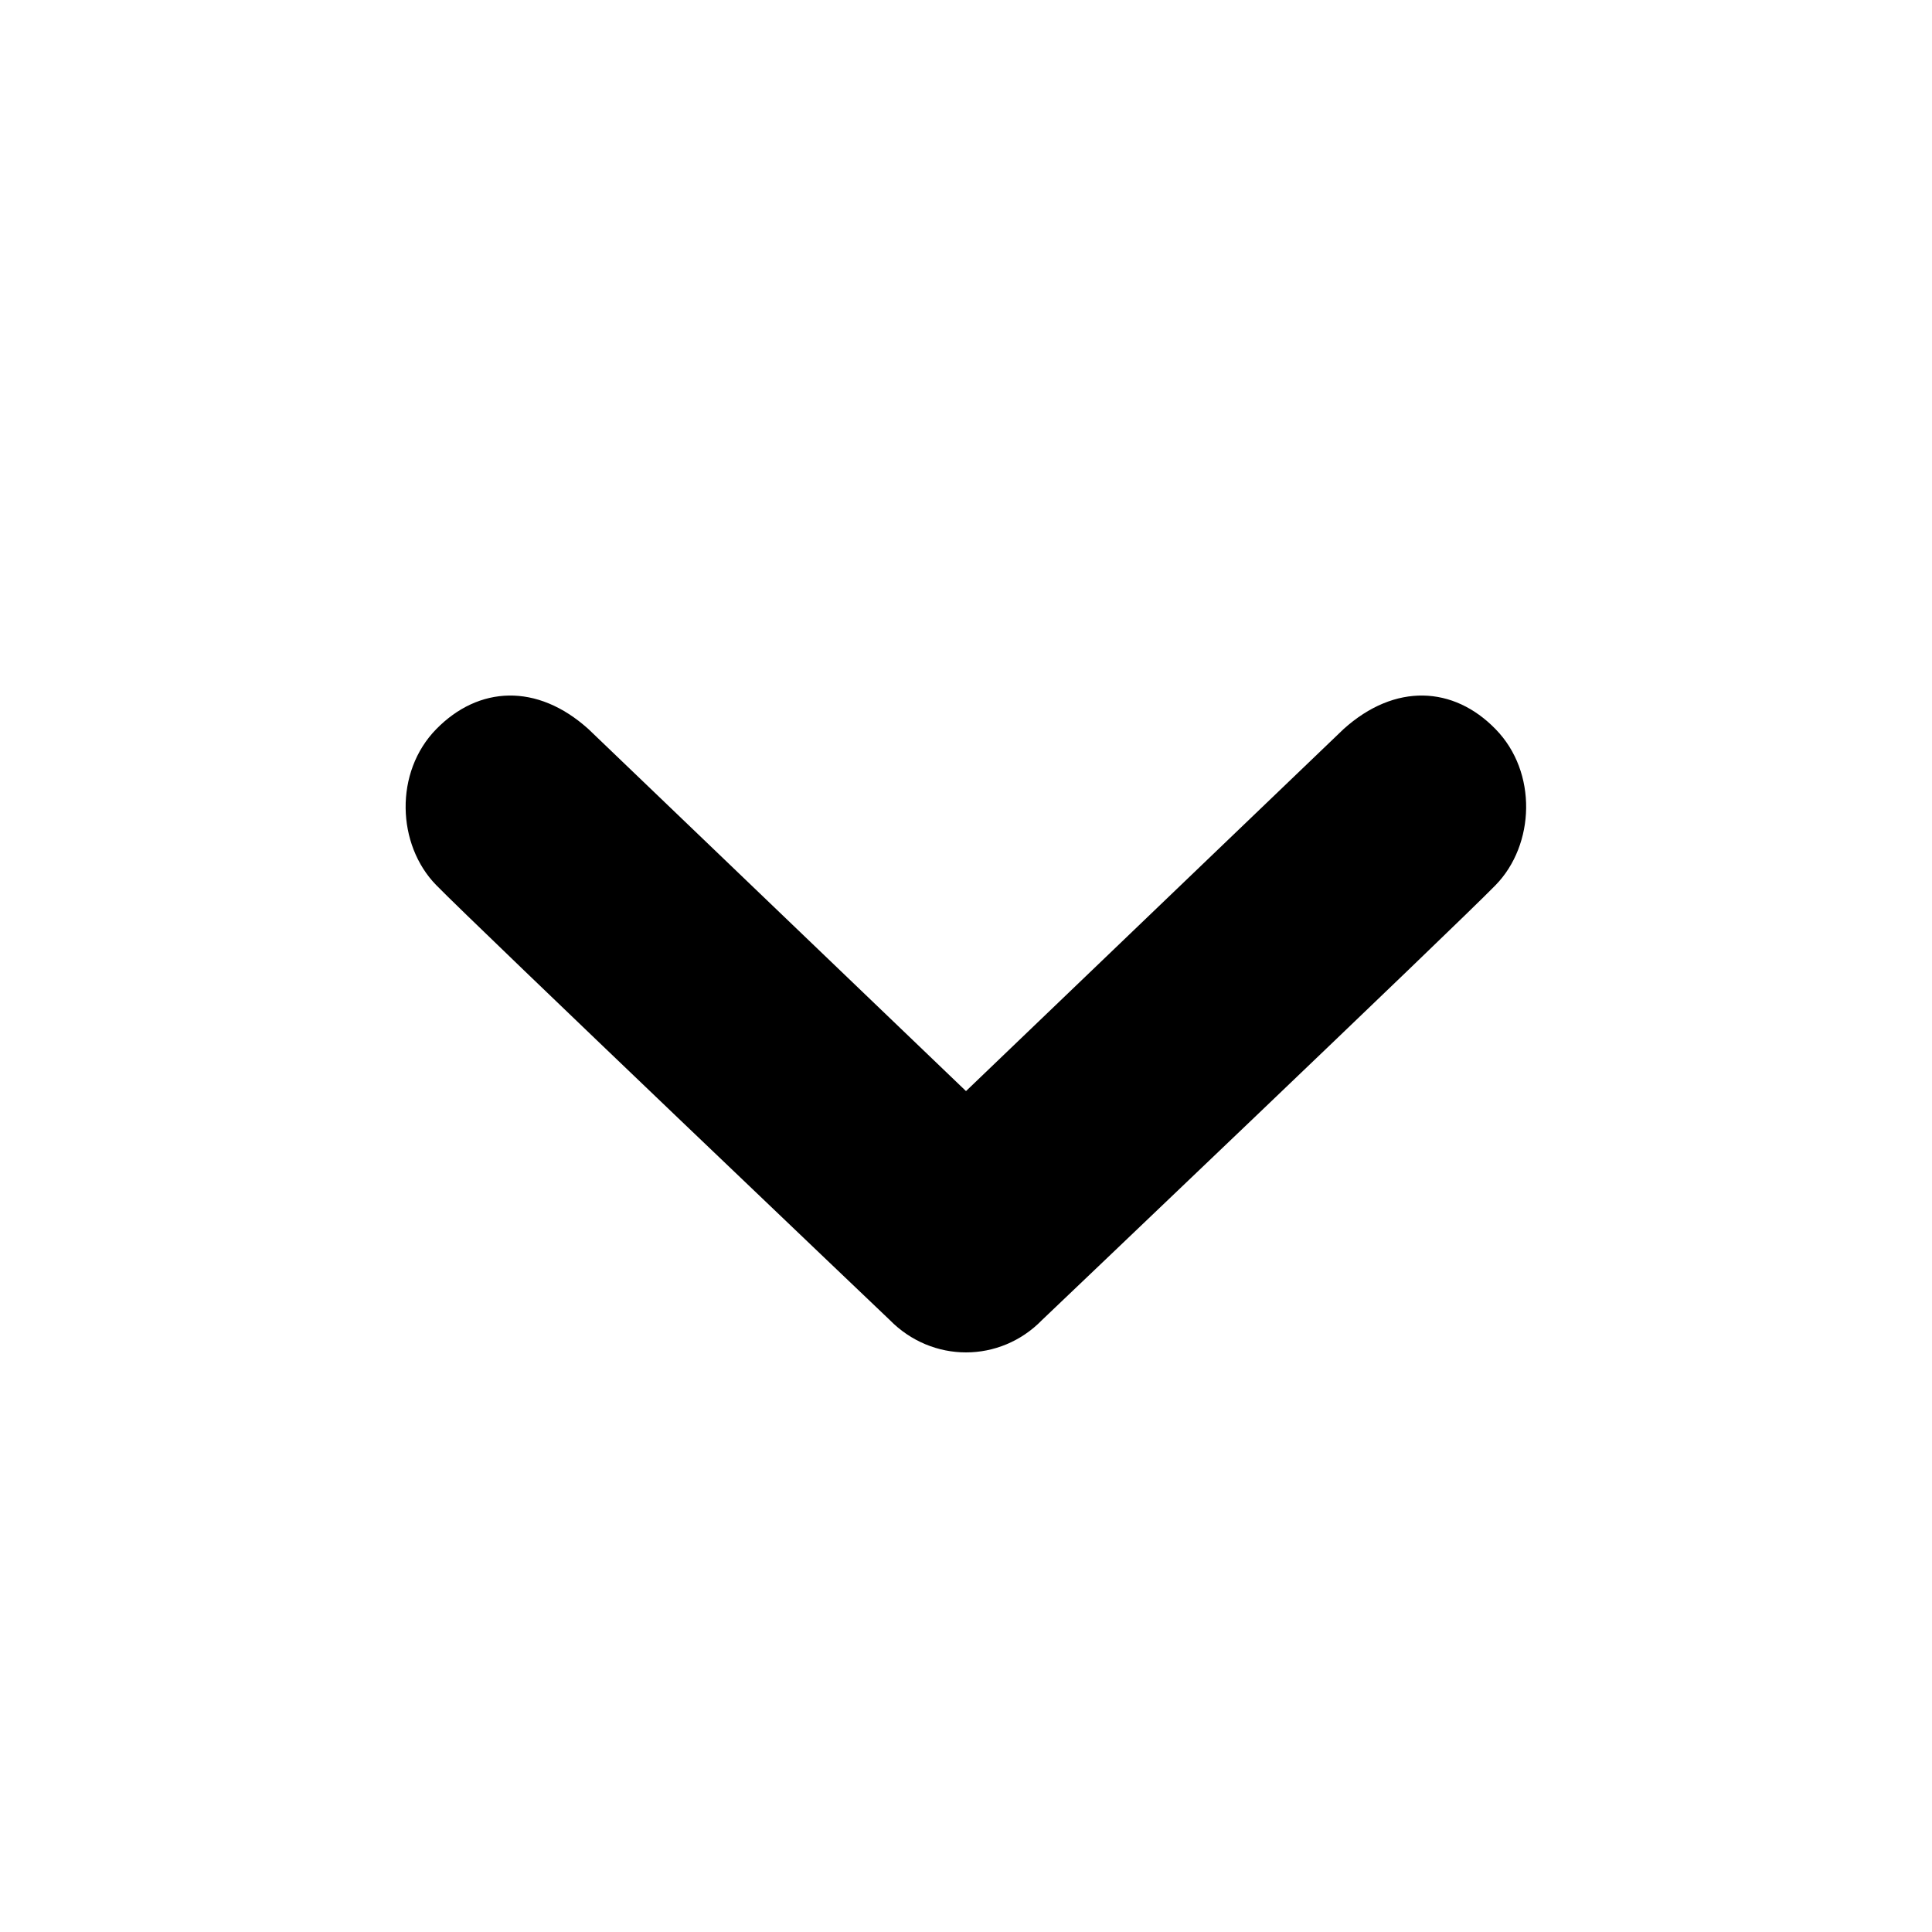
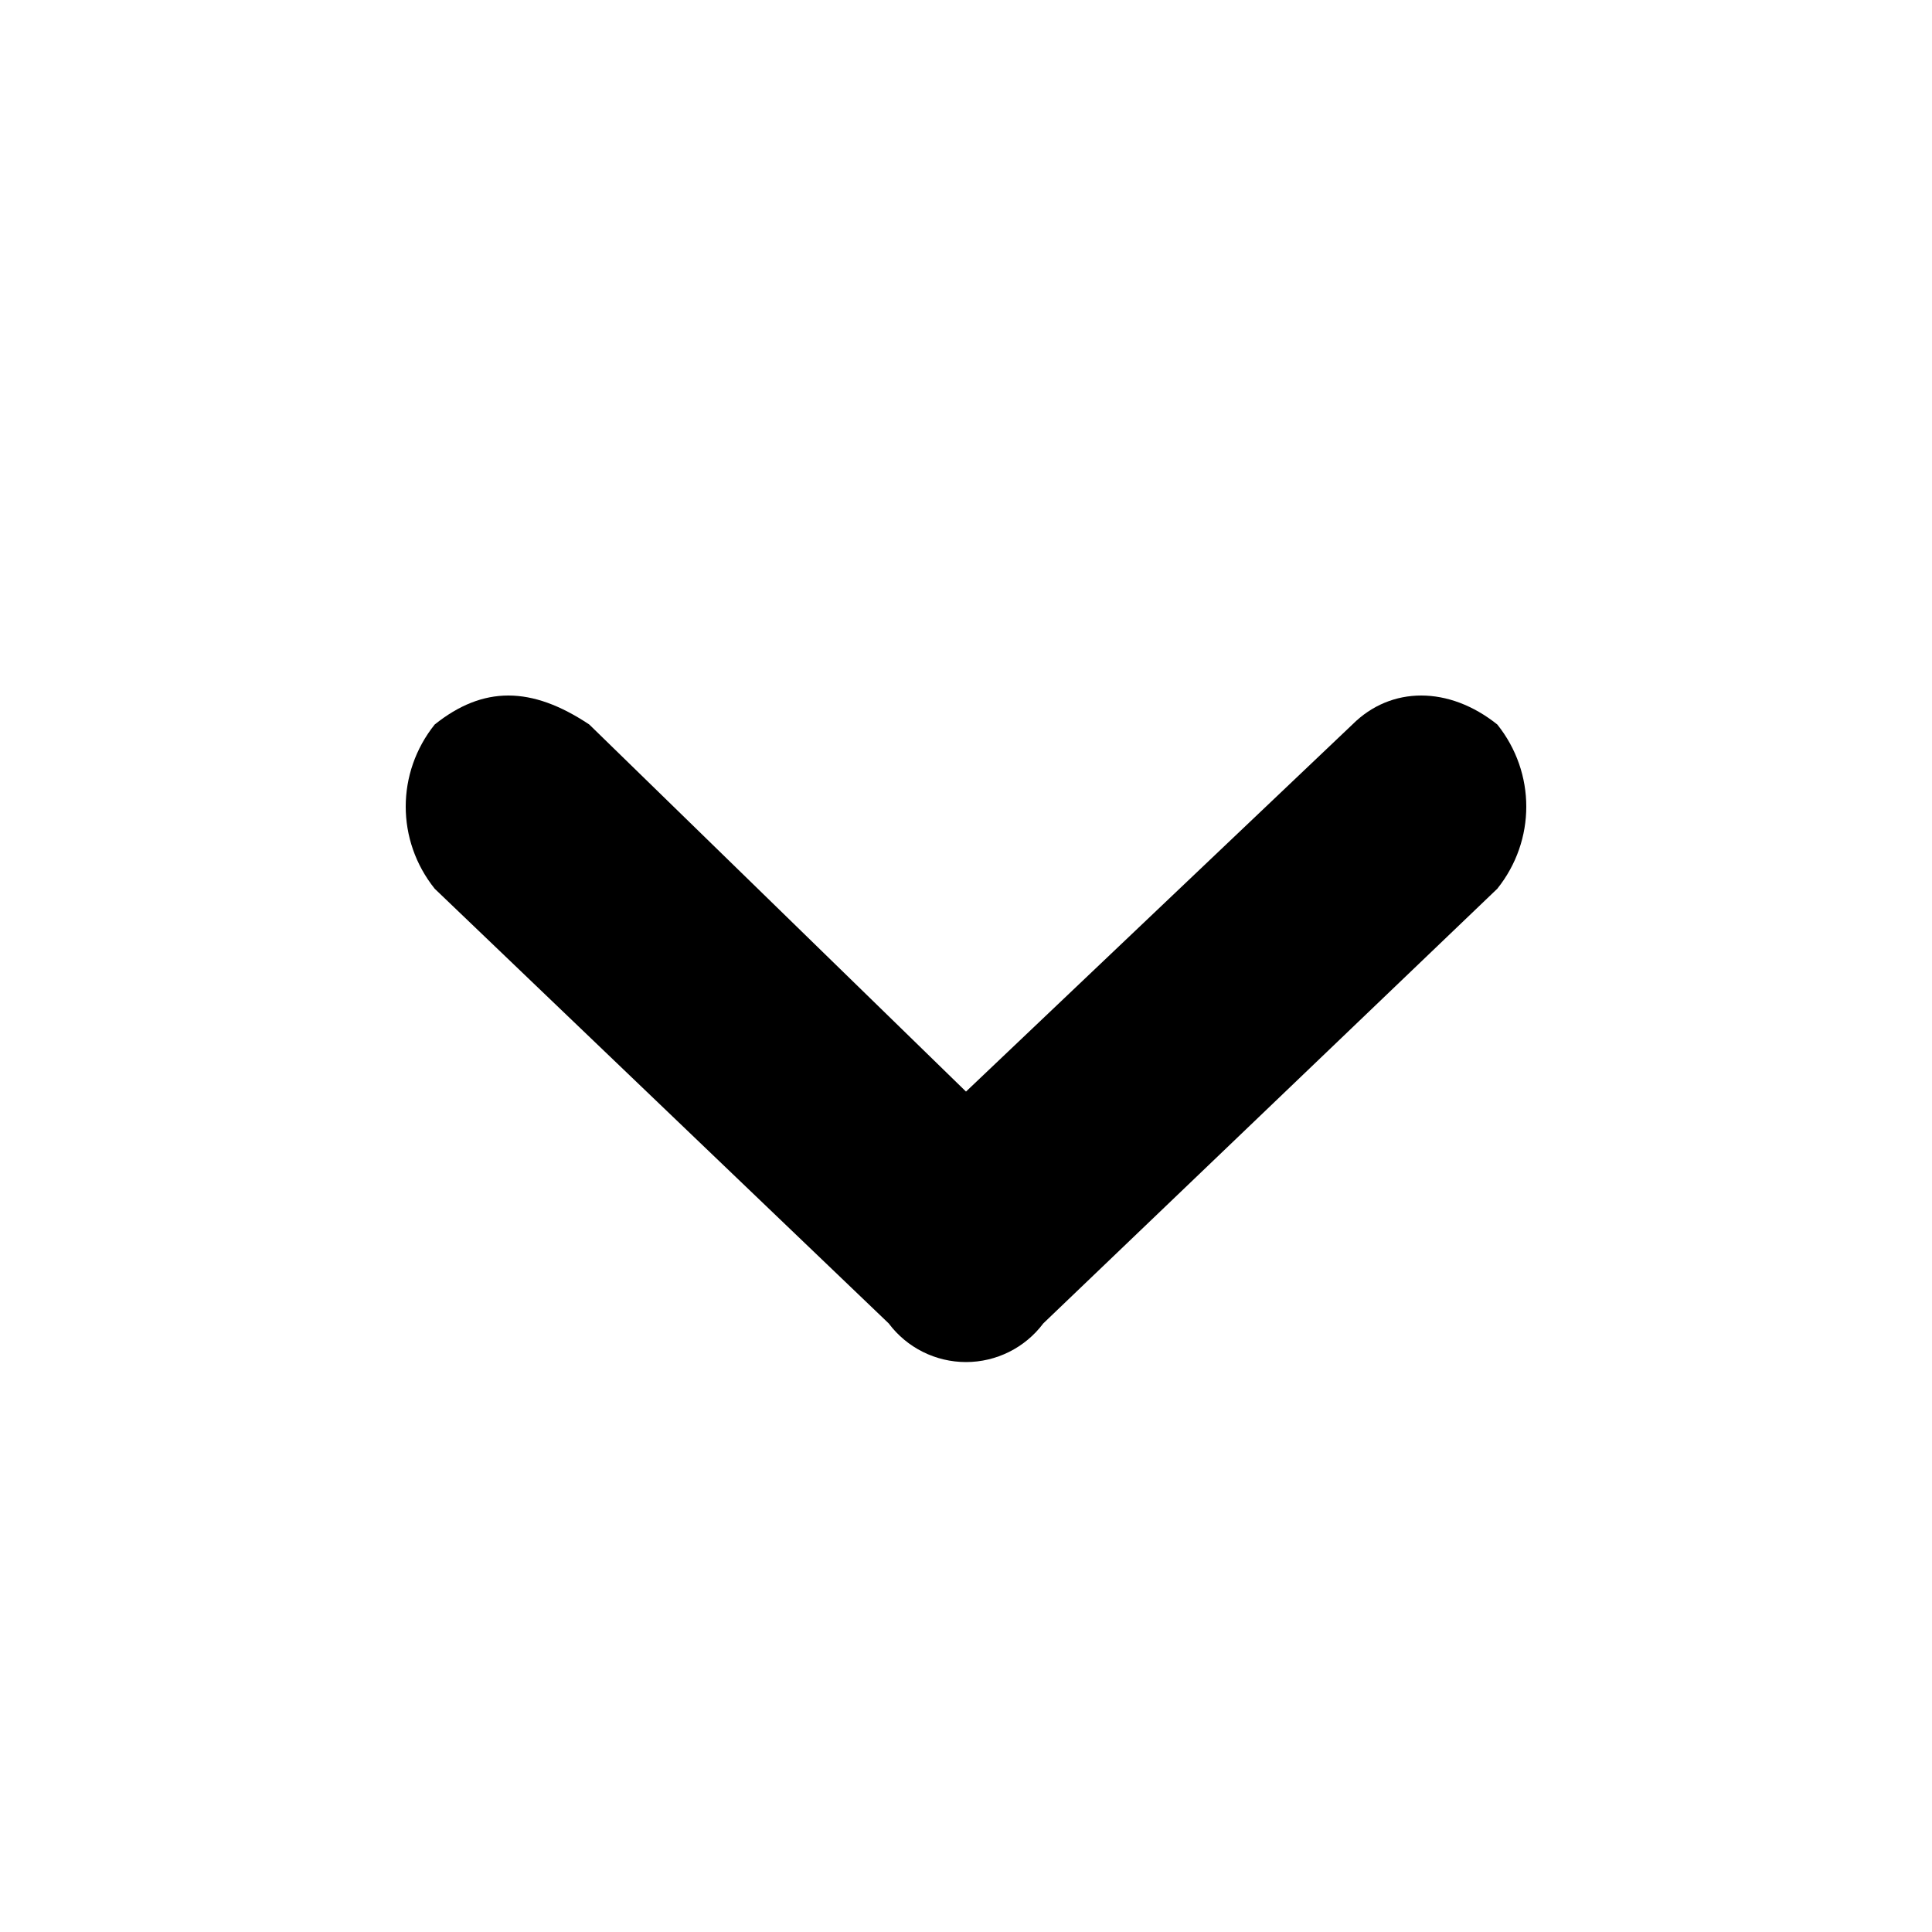
- <svg xmlns="http://www.w3.org/2000/svg" version="1.1" id="Chevron_down" x="0px" y="0px" viewBox="0 0 20 20" enable-background="new 0 0 20 20" xml:space="preserve">
-   <path d="M4.516,7.548c0.436-0.446,1.043-0.481,1.576,0L10,11.295l3.908-3.747c0.533-0.481,1.141-0.446,1.574,0  c0.436,0.445,0.408,1.197,0,1.615c-0.406,0.418-4.695,4.502-4.695,4.502C10.57,13.888,10.285,14,10,14s-0.57-0.112-0.789-0.335  c0,0-4.287-4.084-4.695-4.502C4.107,8.745,4.08,7.993,4.516,7.548z" />
+ <svg xmlns="http://www.w3.org/2000/svg" viewBox="0 0 20 20">
+   <path d="M4.5 7.5c.5-.4 1-.4 1.6 0l3.9 3.8 4-3.8c.4-.4 1-.4 1.5 0 .4.5.4 1.2 0 1.7l-4.7 4.5a1 1 0 0 1-1.6 0L4.5 9.2c-.4-.5-.4-1.2 0-1.7z" />
</svg>
